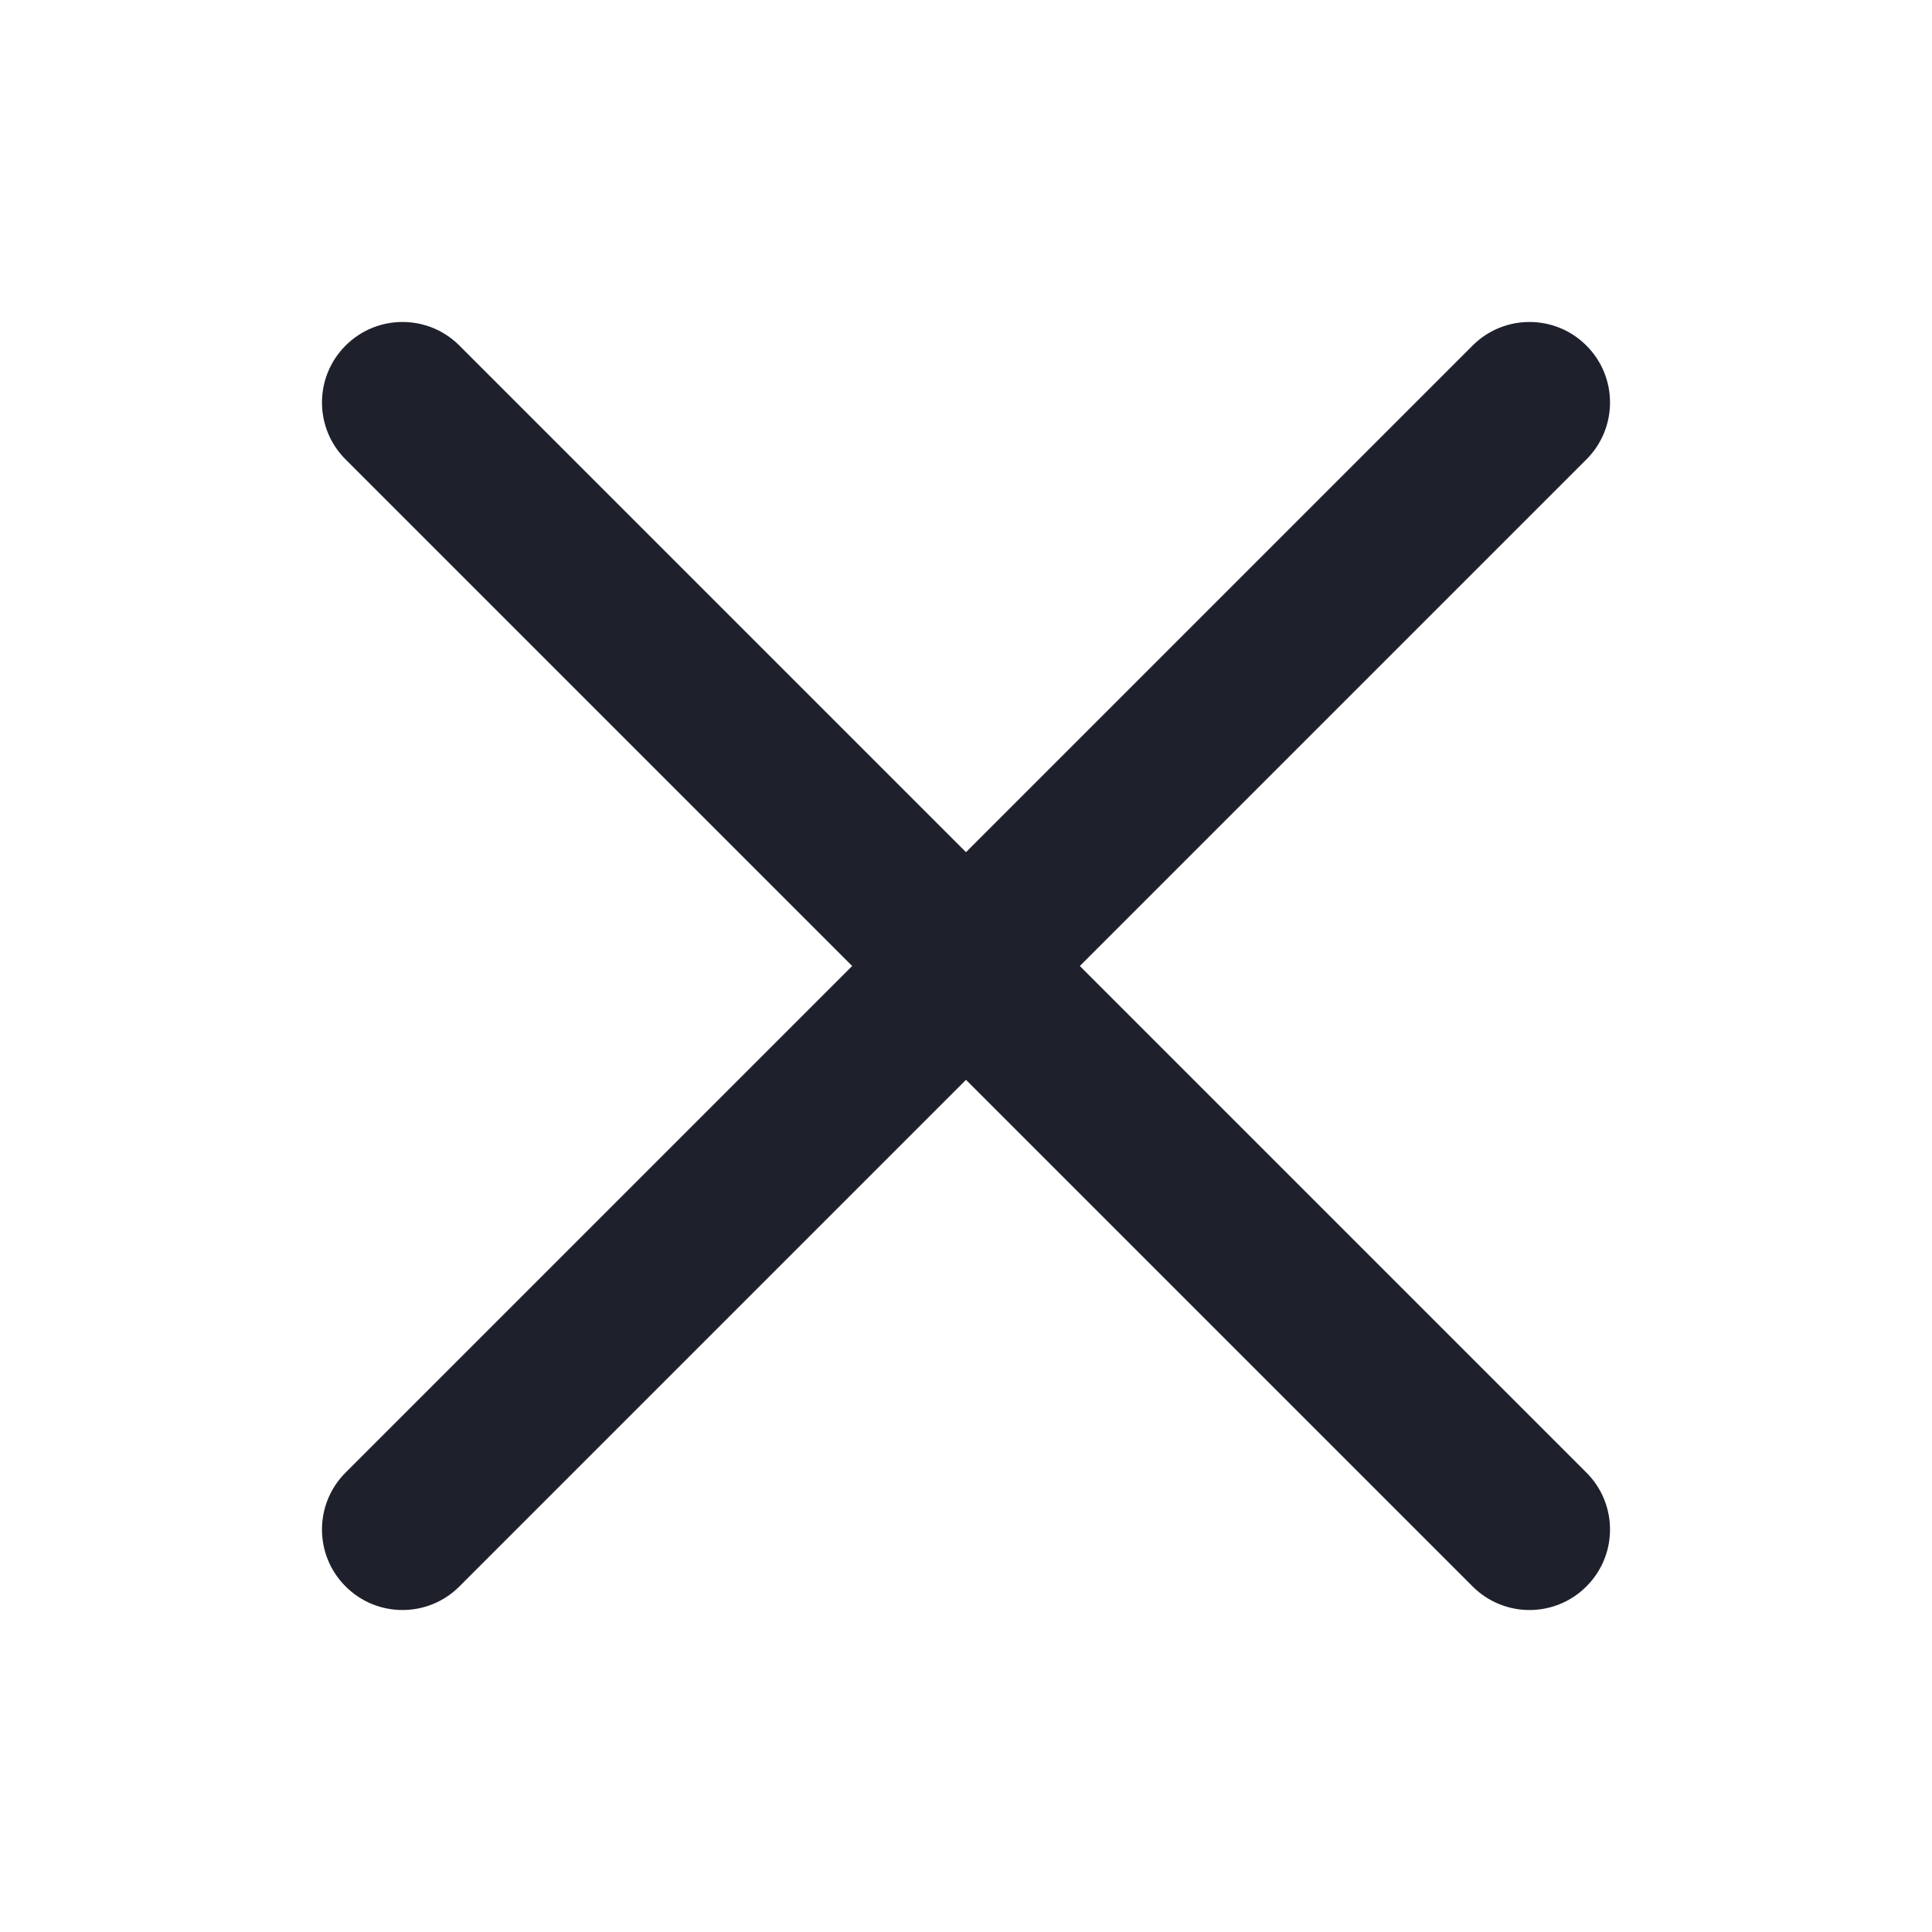
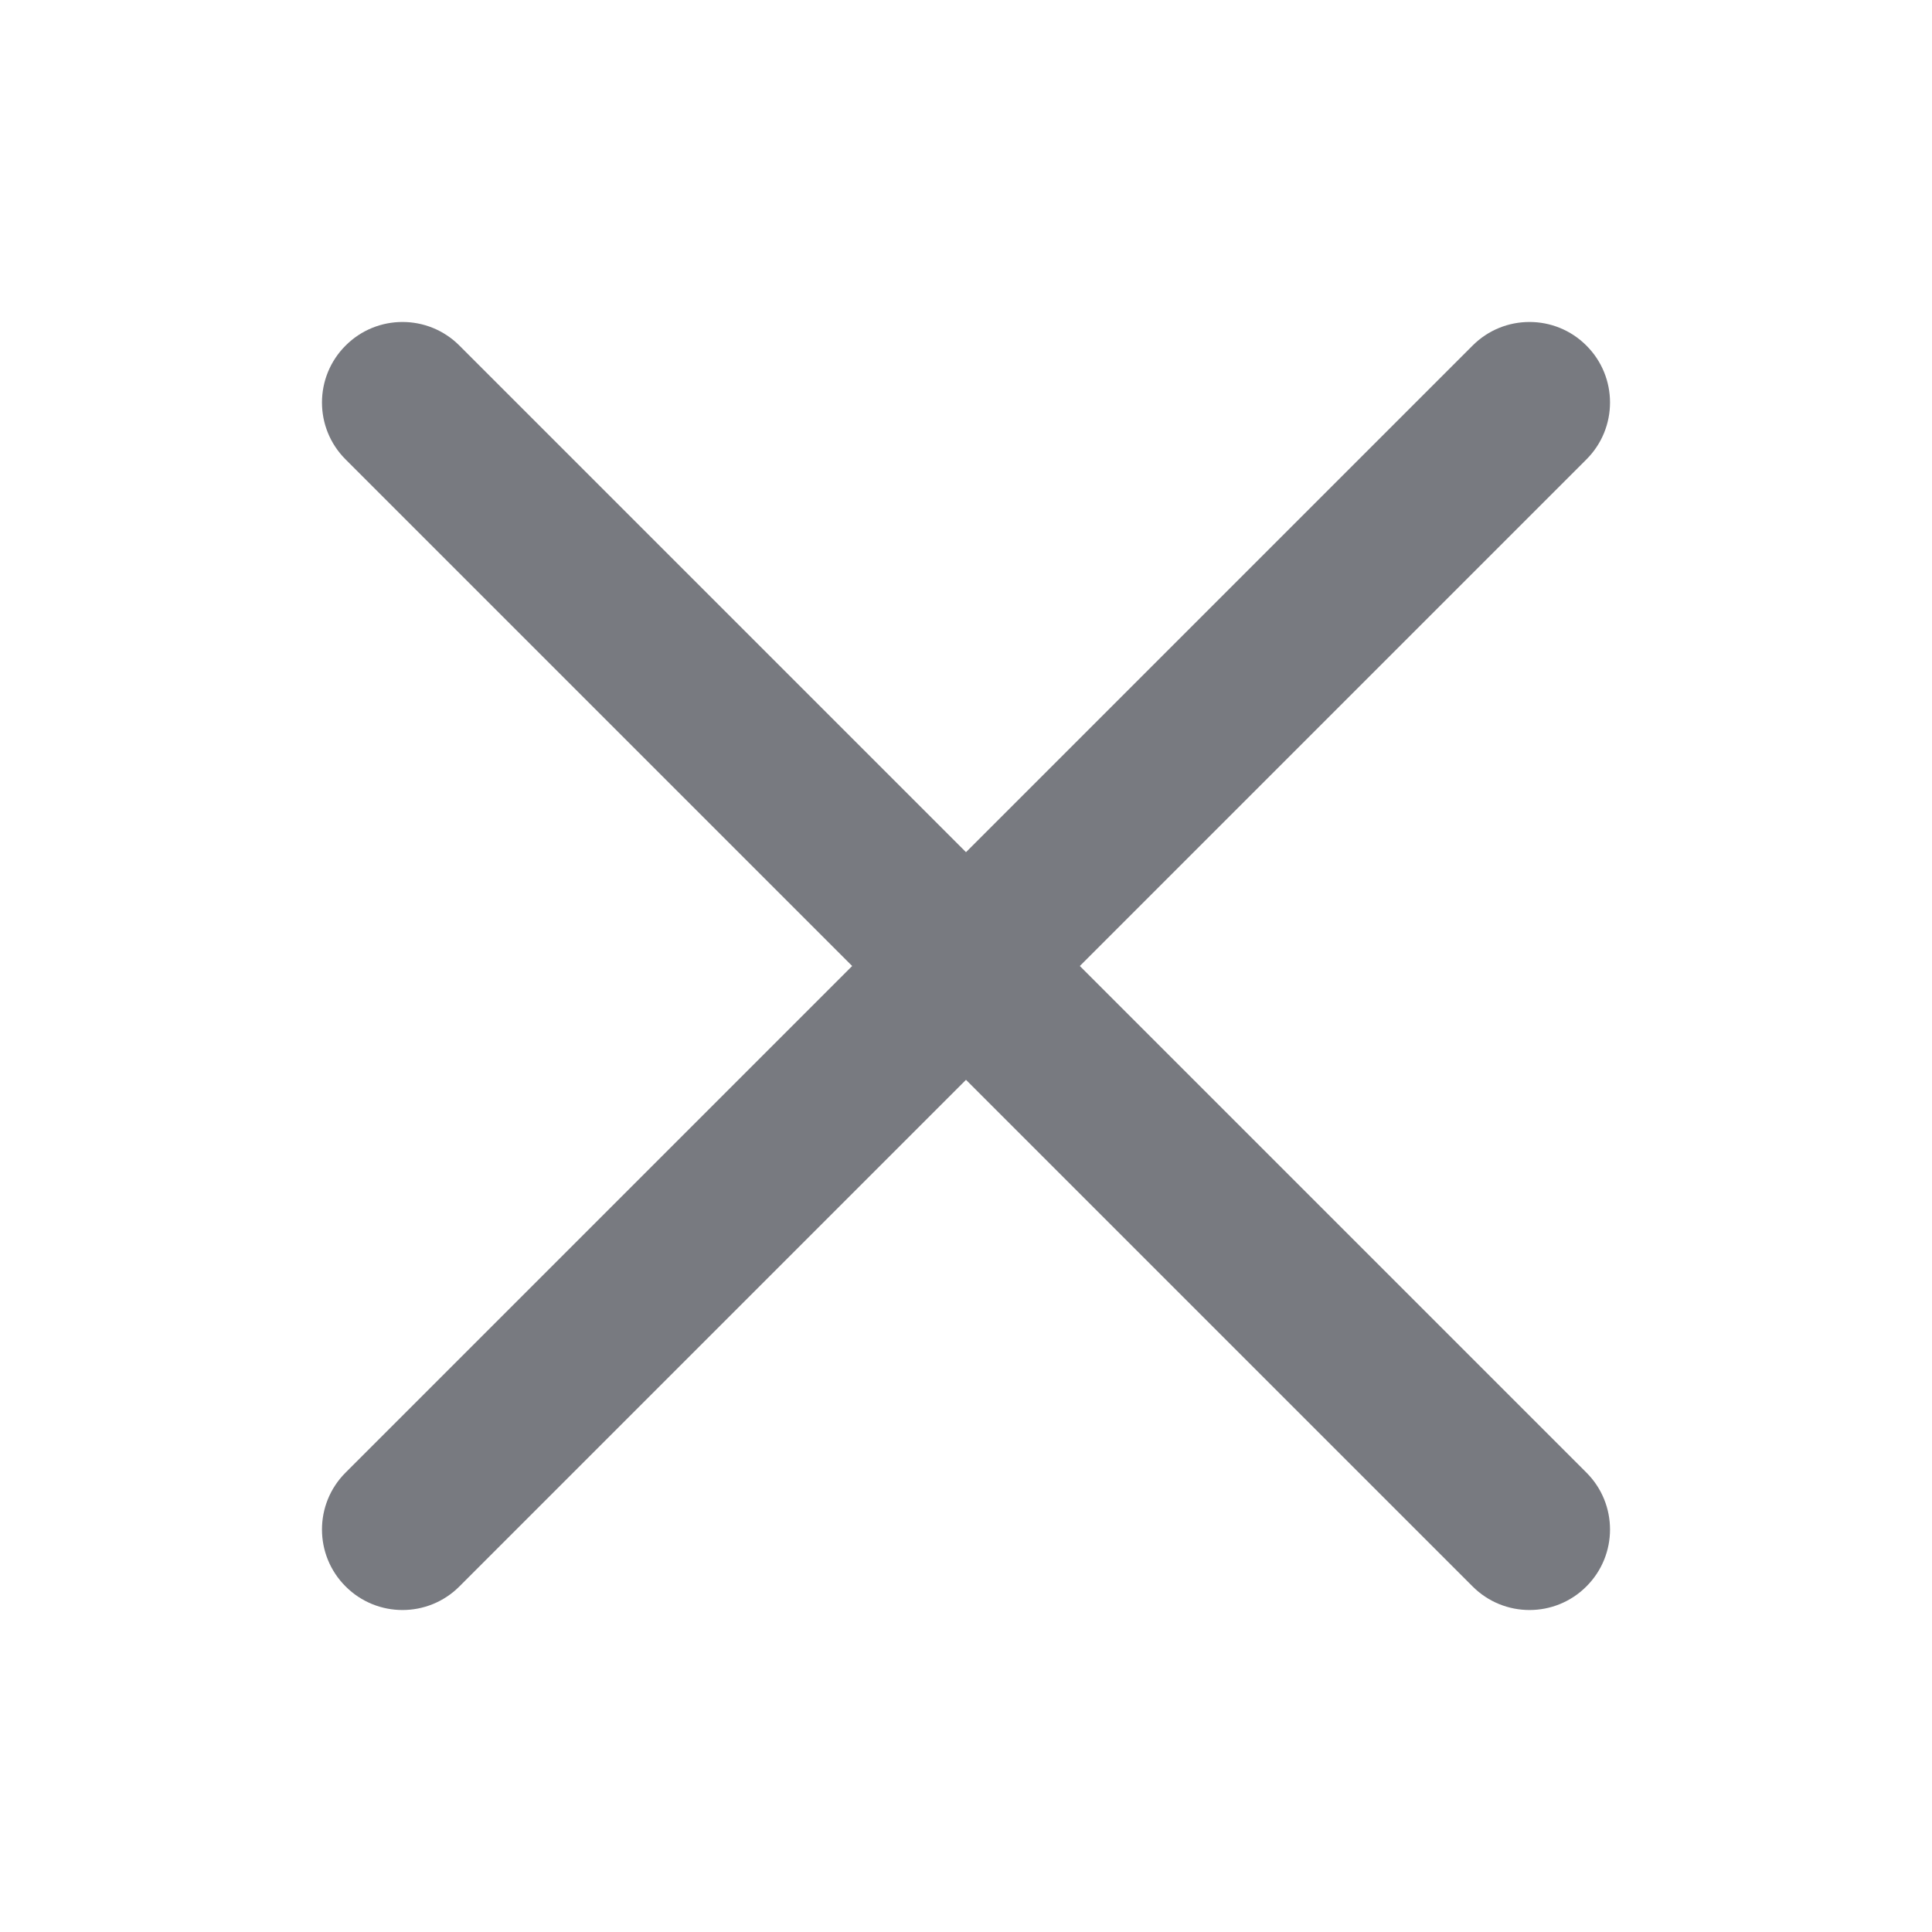
<svg xmlns="http://www.w3.org/2000/svg" width="24" height="24" viewBox="0 0 24 24" fill="none">
-   <path fill-rule="evenodd" clip-rule="evenodd" d="M4.293 4.293C4.683 3.902 5.317 3.902 5.707 4.293L12 10.586L18.293 4.293C18.683 3.902 19.317 3.902 19.707 4.293C20.098 4.683 20.098 5.317 19.707 5.707L13.414 12L19.707 18.293C20.098 18.683 20.098 19.317 19.707 19.707C19.317 20.098 18.683 20.098 18.293 19.707L12 13.414L5.707 19.707C5.317 20.098 4.683 20.098 4.293 19.707C3.902 19.317 3.902 18.683 4.293 18.293L10.586 12L4.293 5.707C3.902 5.317 3.902 4.683 4.293 4.293Z" fill="#1E212C" />
+   <path fill-rule="evenodd" clip-rule="evenodd" d="M4.293 4.293C4.683 3.902 5.317 3.902 5.707 4.293L12 10.586L18.293 4.293C18.683 3.902 19.317 3.902 19.707 4.293C20.098 4.683 20.098 5.317 19.707 5.707L13.414 12L19.707 18.293C20.098 18.683 20.098 19.317 19.707 19.707C19.317 20.098 18.683 20.098 18.293 19.707L12 13.414L5.707 19.707C5.317 20.098 4.683 20.098 4.293 19.707C3.902 19.317 3.902 18.683 4.293 18.293L10.586 12L4.293 5.707C3.902 5.317 3.902 4.683 4.293 4.293Z" fill="#787A80" />
</svg>
